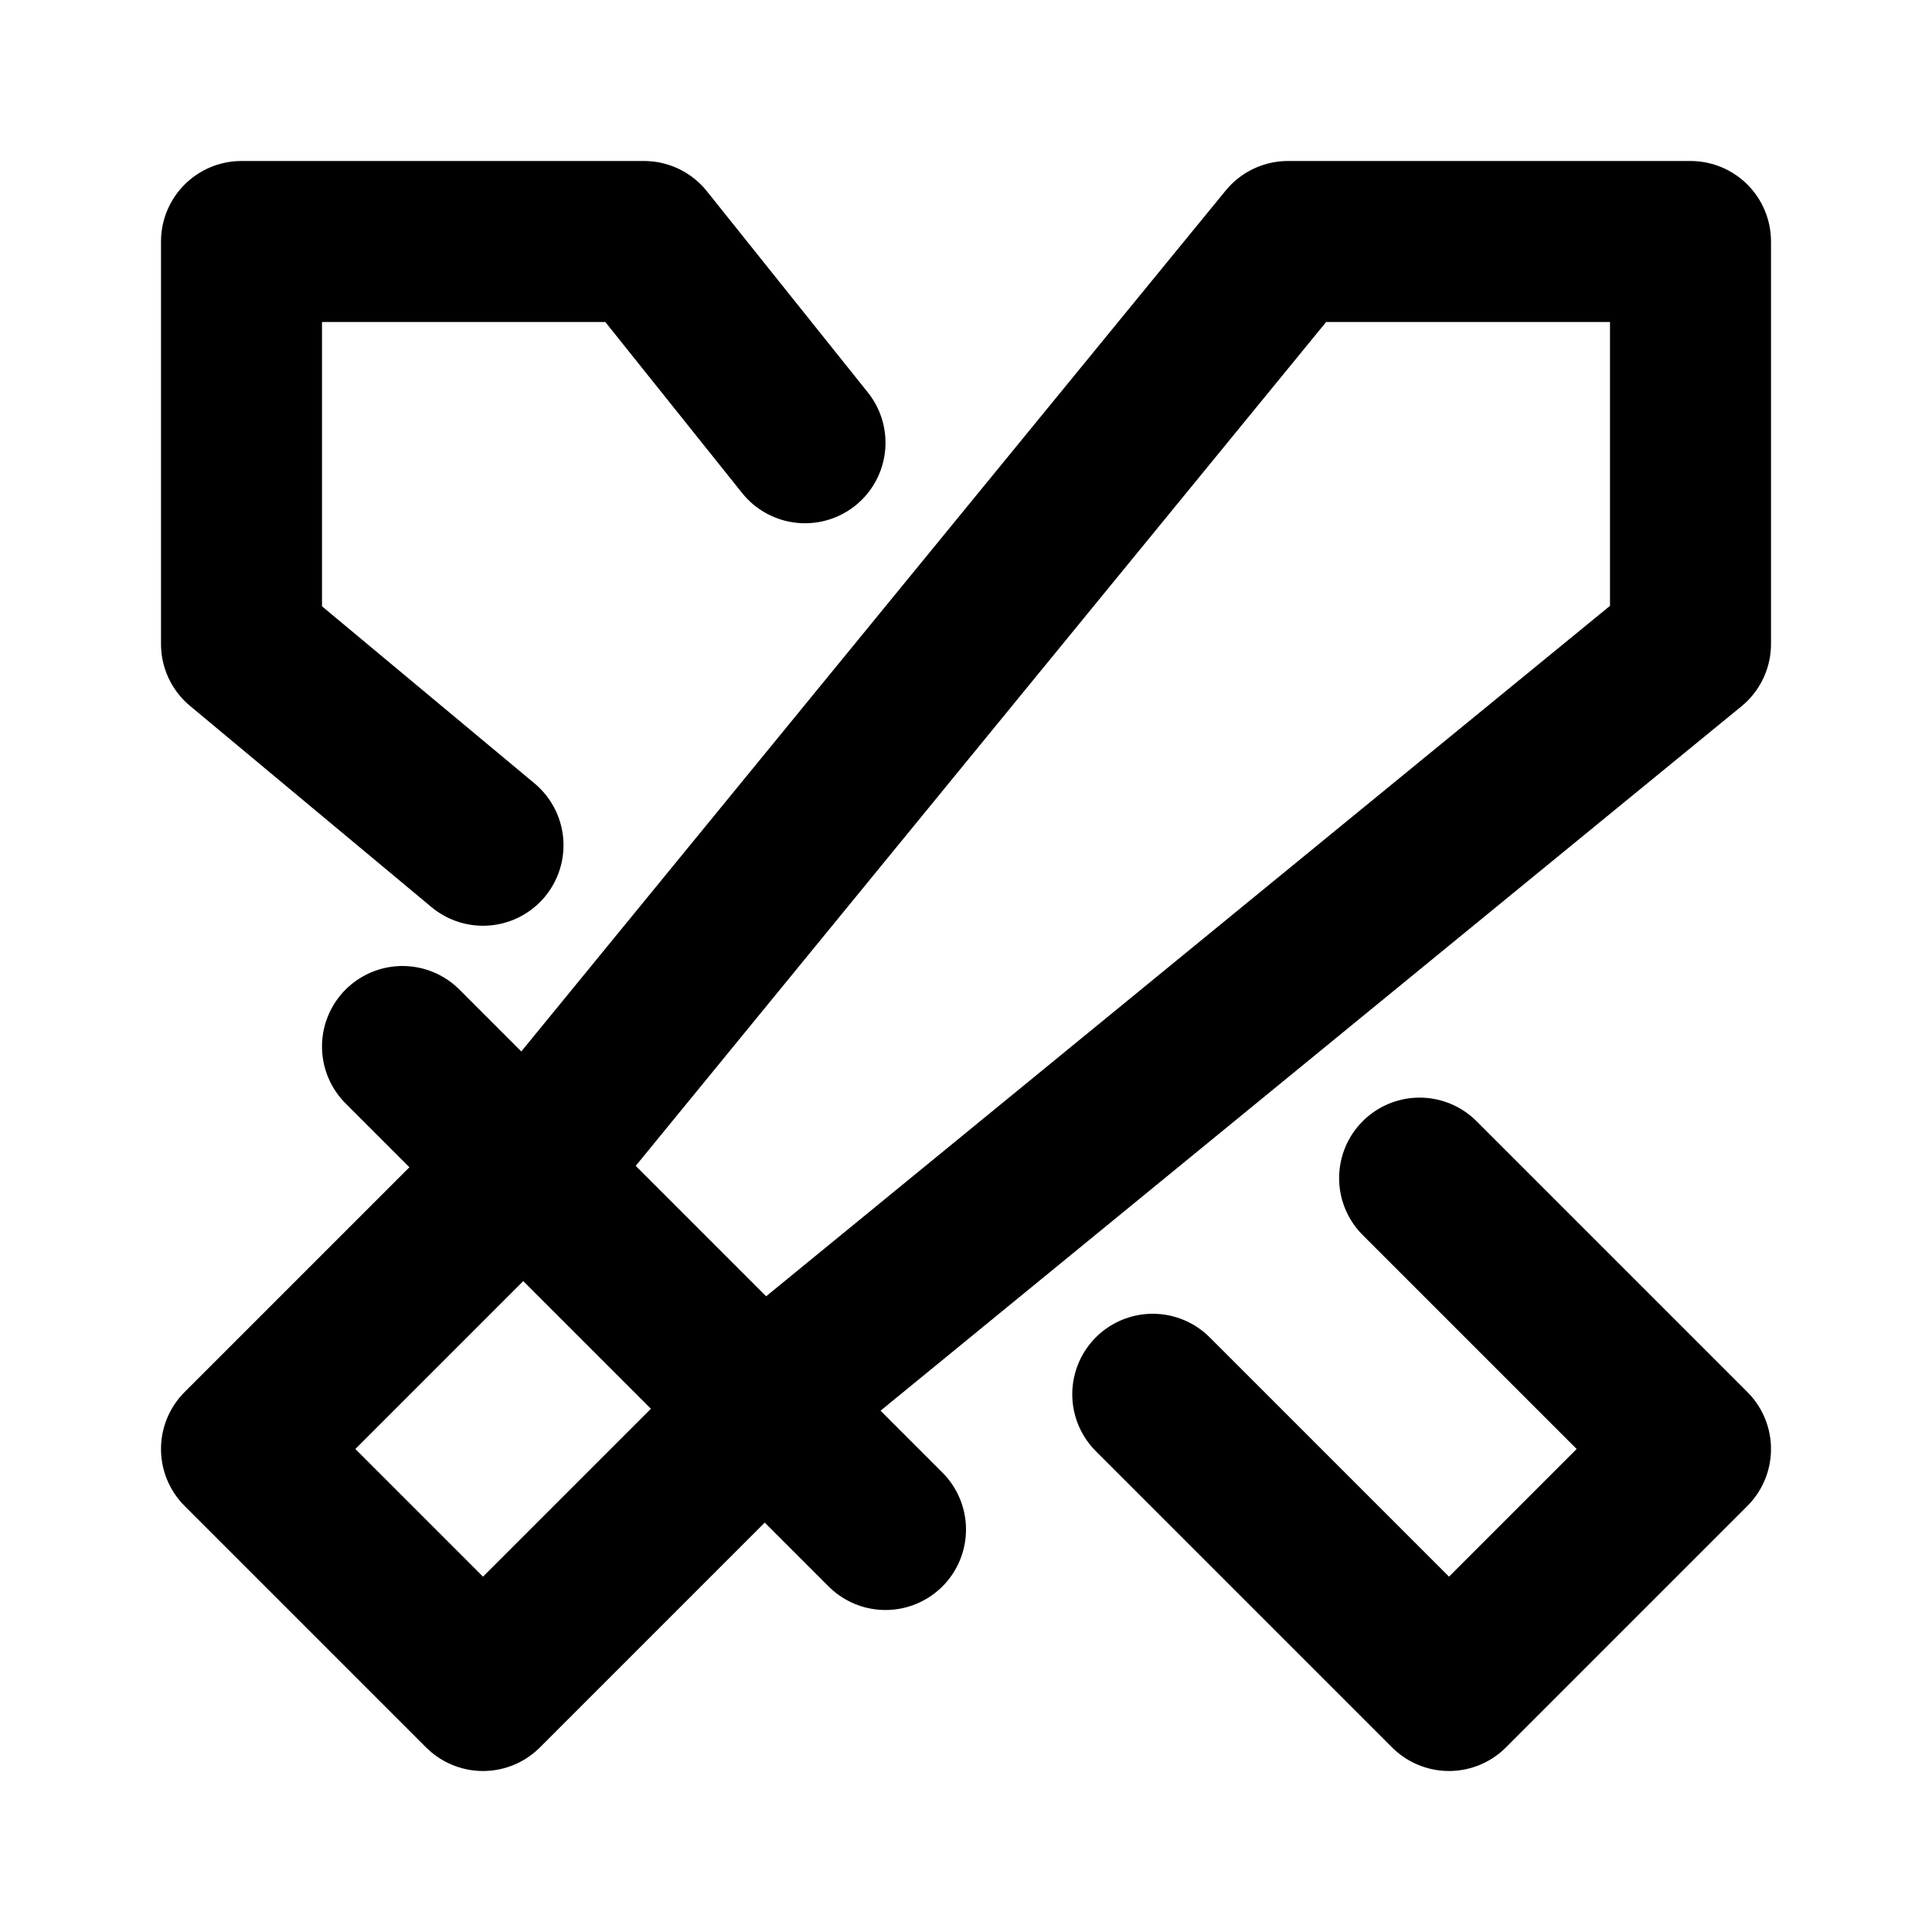
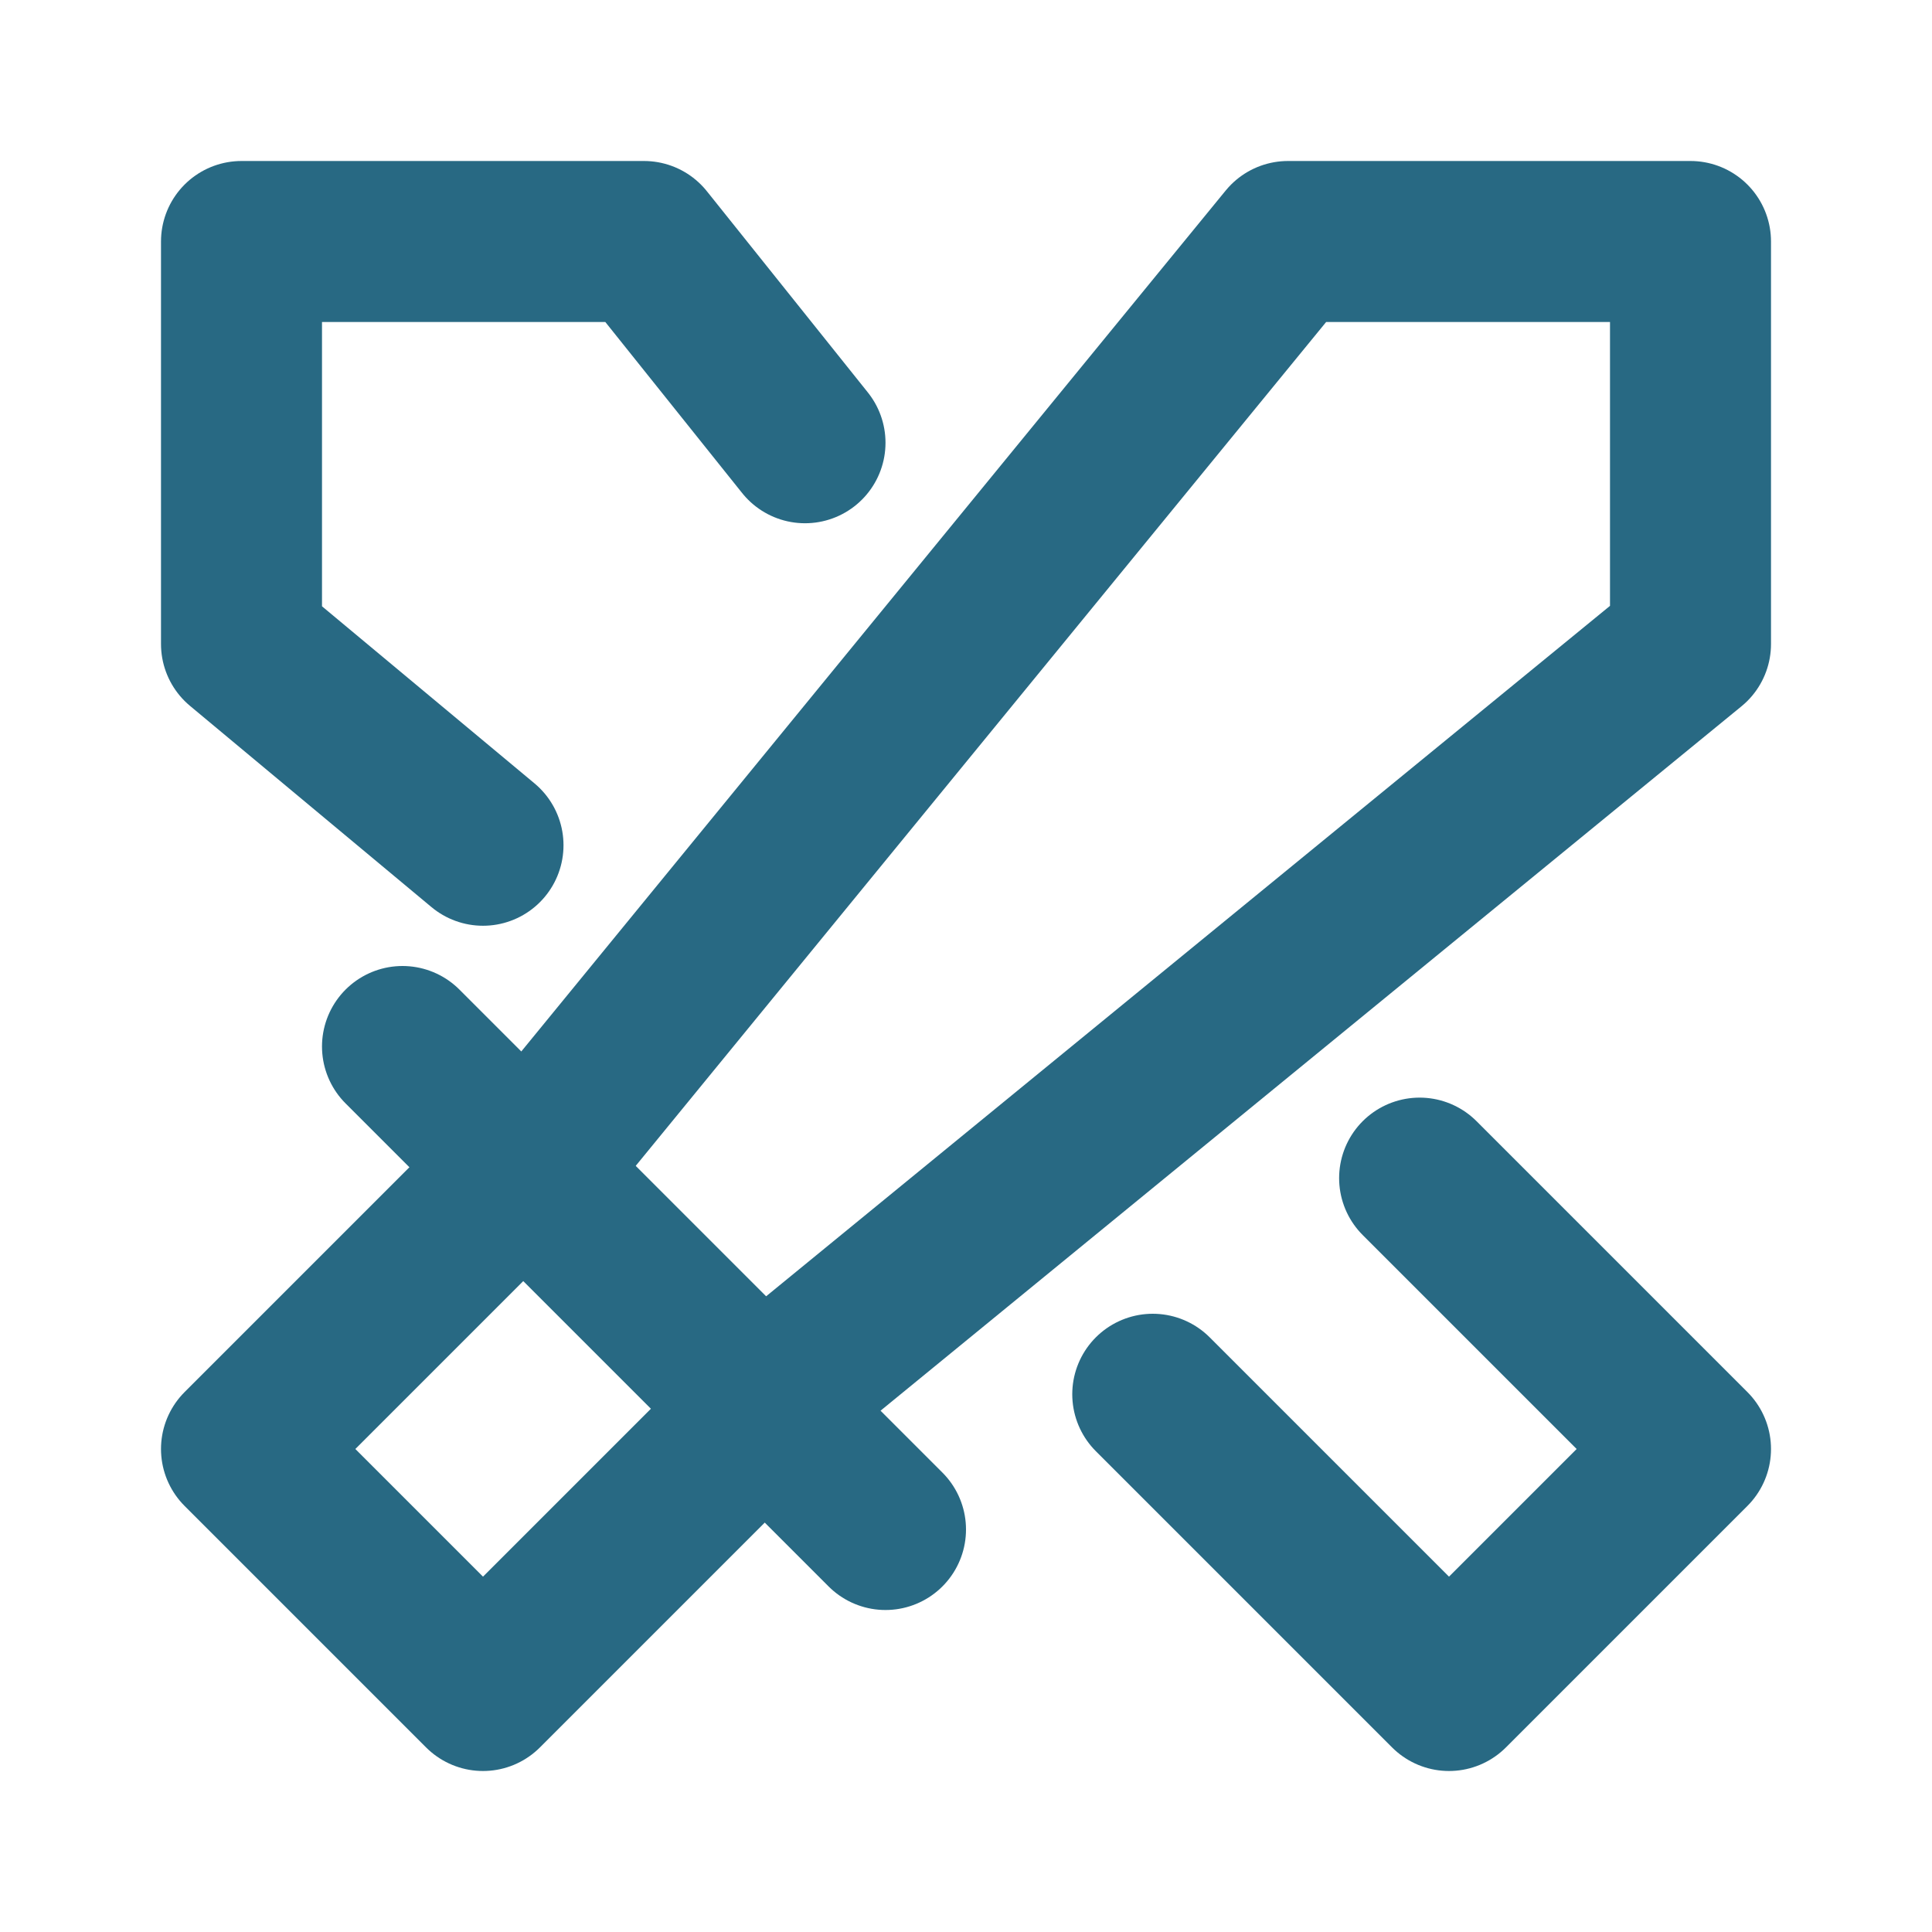
- <svg xmlns="http://www.w3.org/2000/svg" width="24" height="24" viewBox="0 0 24 24" fill="none" stroke="currentColor" stroke-width="2" stroke-linecap="round" stroke-linejoin="round" class="icon icon-tabler icons-tabler-outline icon-tabler-swords">
+ <svg xmlns="http://www.w3.org/2000/svg" width="24" height="24" viewBox="0 0 24 24" fill="none" stroke="#286983" stroke-width="2" stroke-linecap="round" stroke-linejoin="round" class="icon icon-tabler icons-tabler-outline icon-tabler-swords">
  <path stroke="none" d="M0 0h24v24H0z" fill="none" />
  <path d="M21 3v5l-11 9l-4 4l-3 -3l4 -4l9 -11z" />
  <path d="M5 13l6 6" />
  <path d="M14.32 17.32l3.68 3.68l3 -3l-3.365 -3.365" />
  <path d="M10 5.5l-2 -2.5h-5v5l3 2.5" />
</svg>
